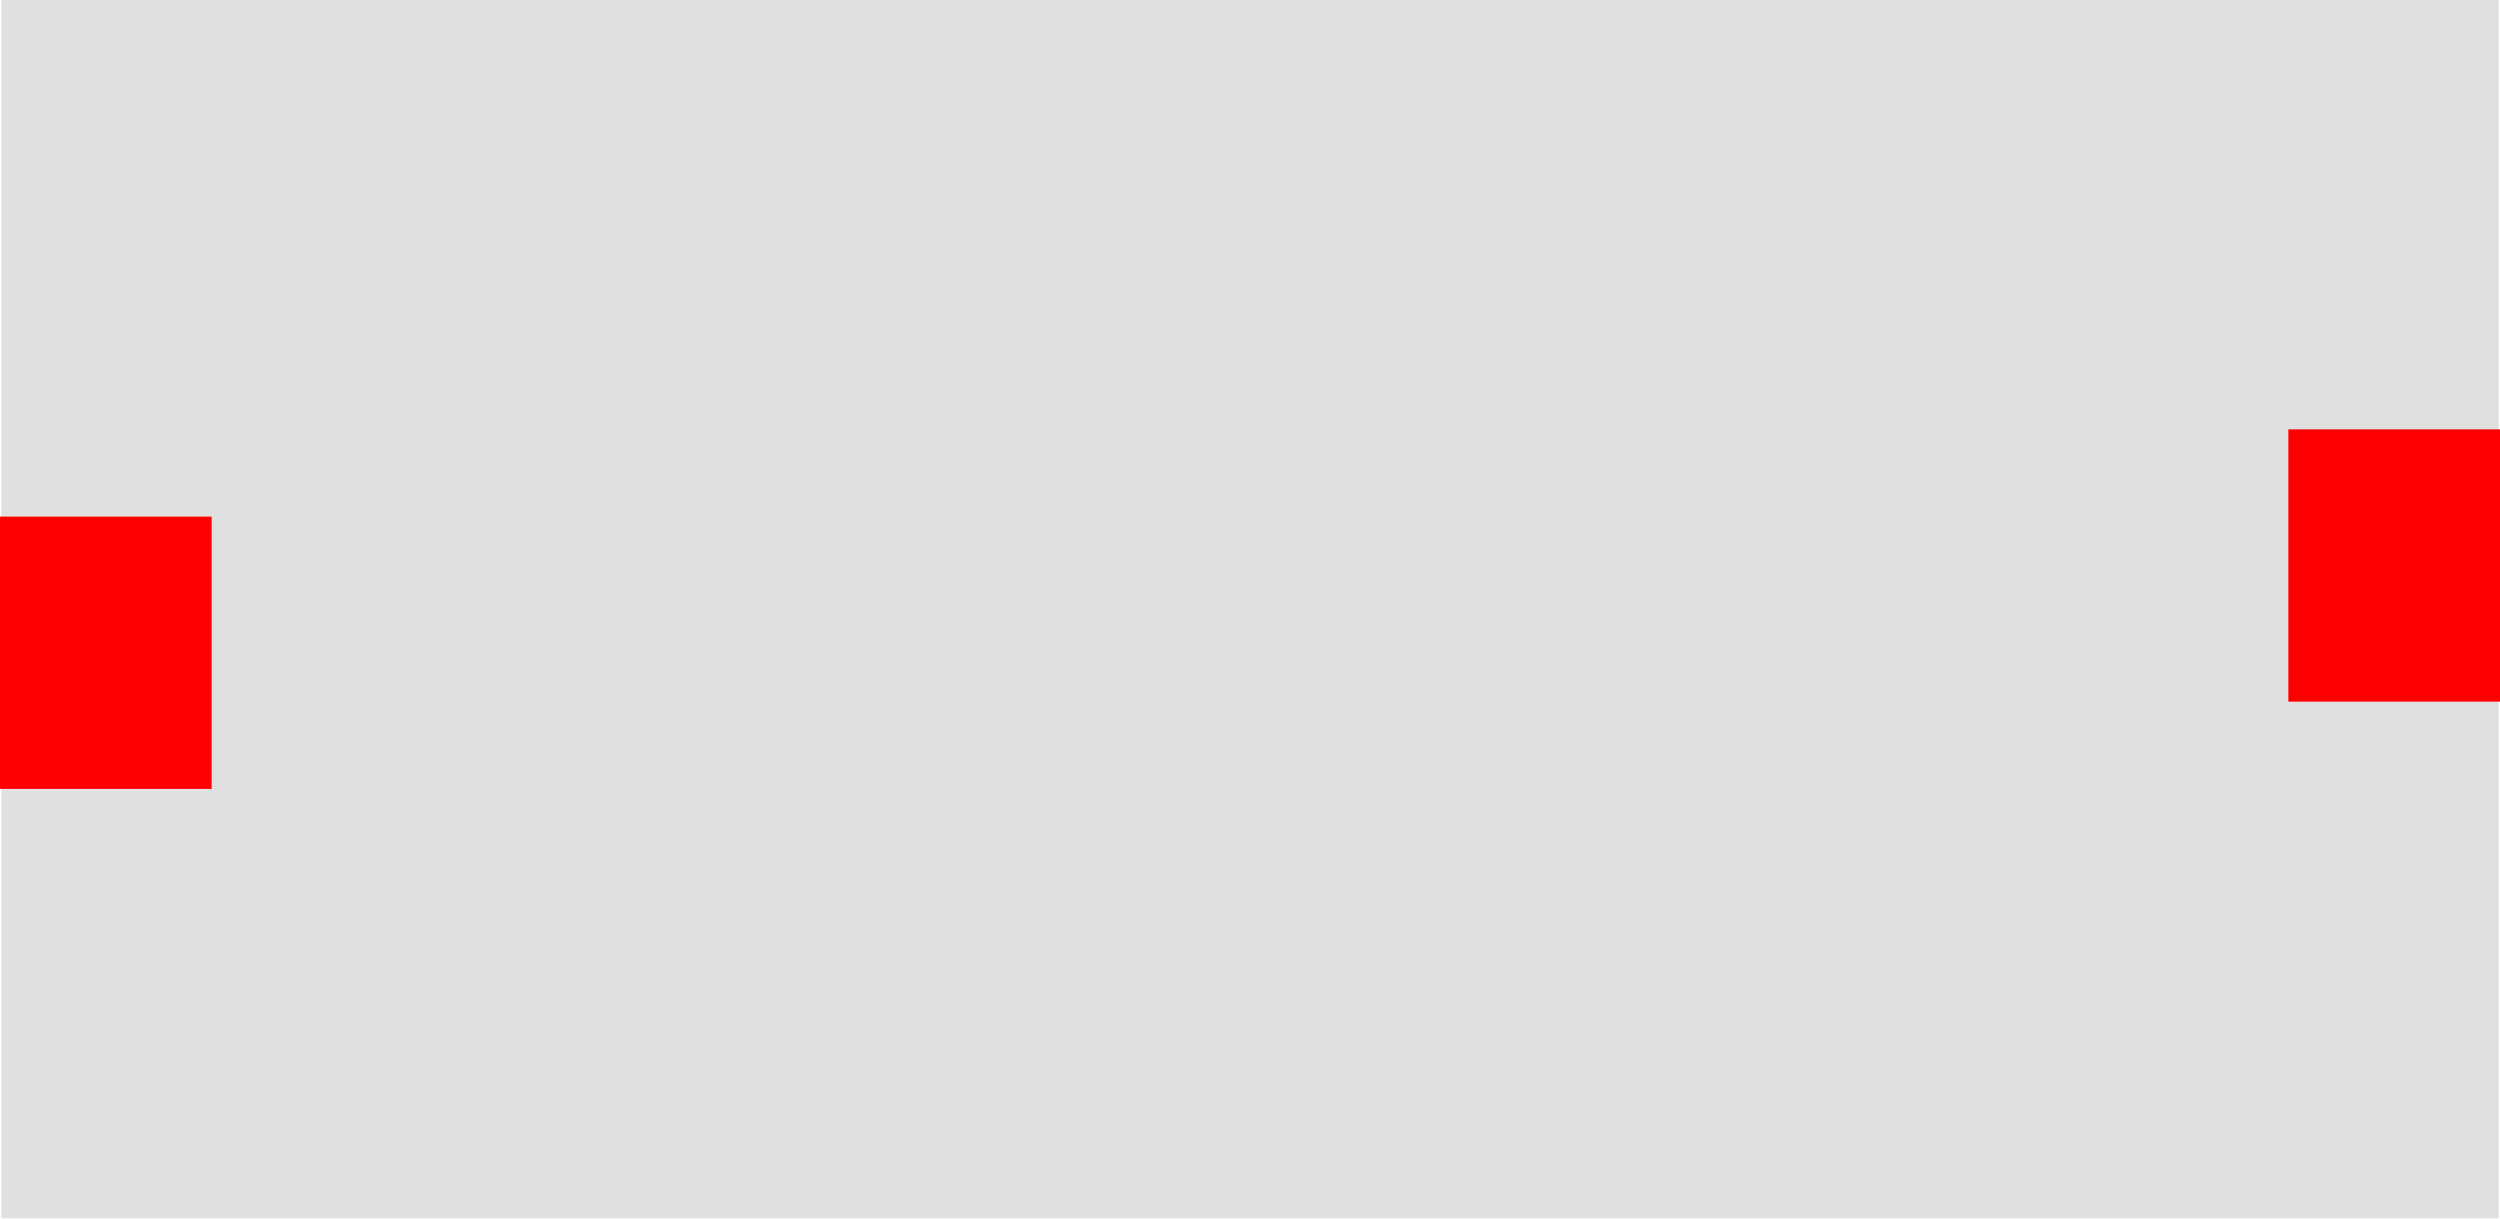
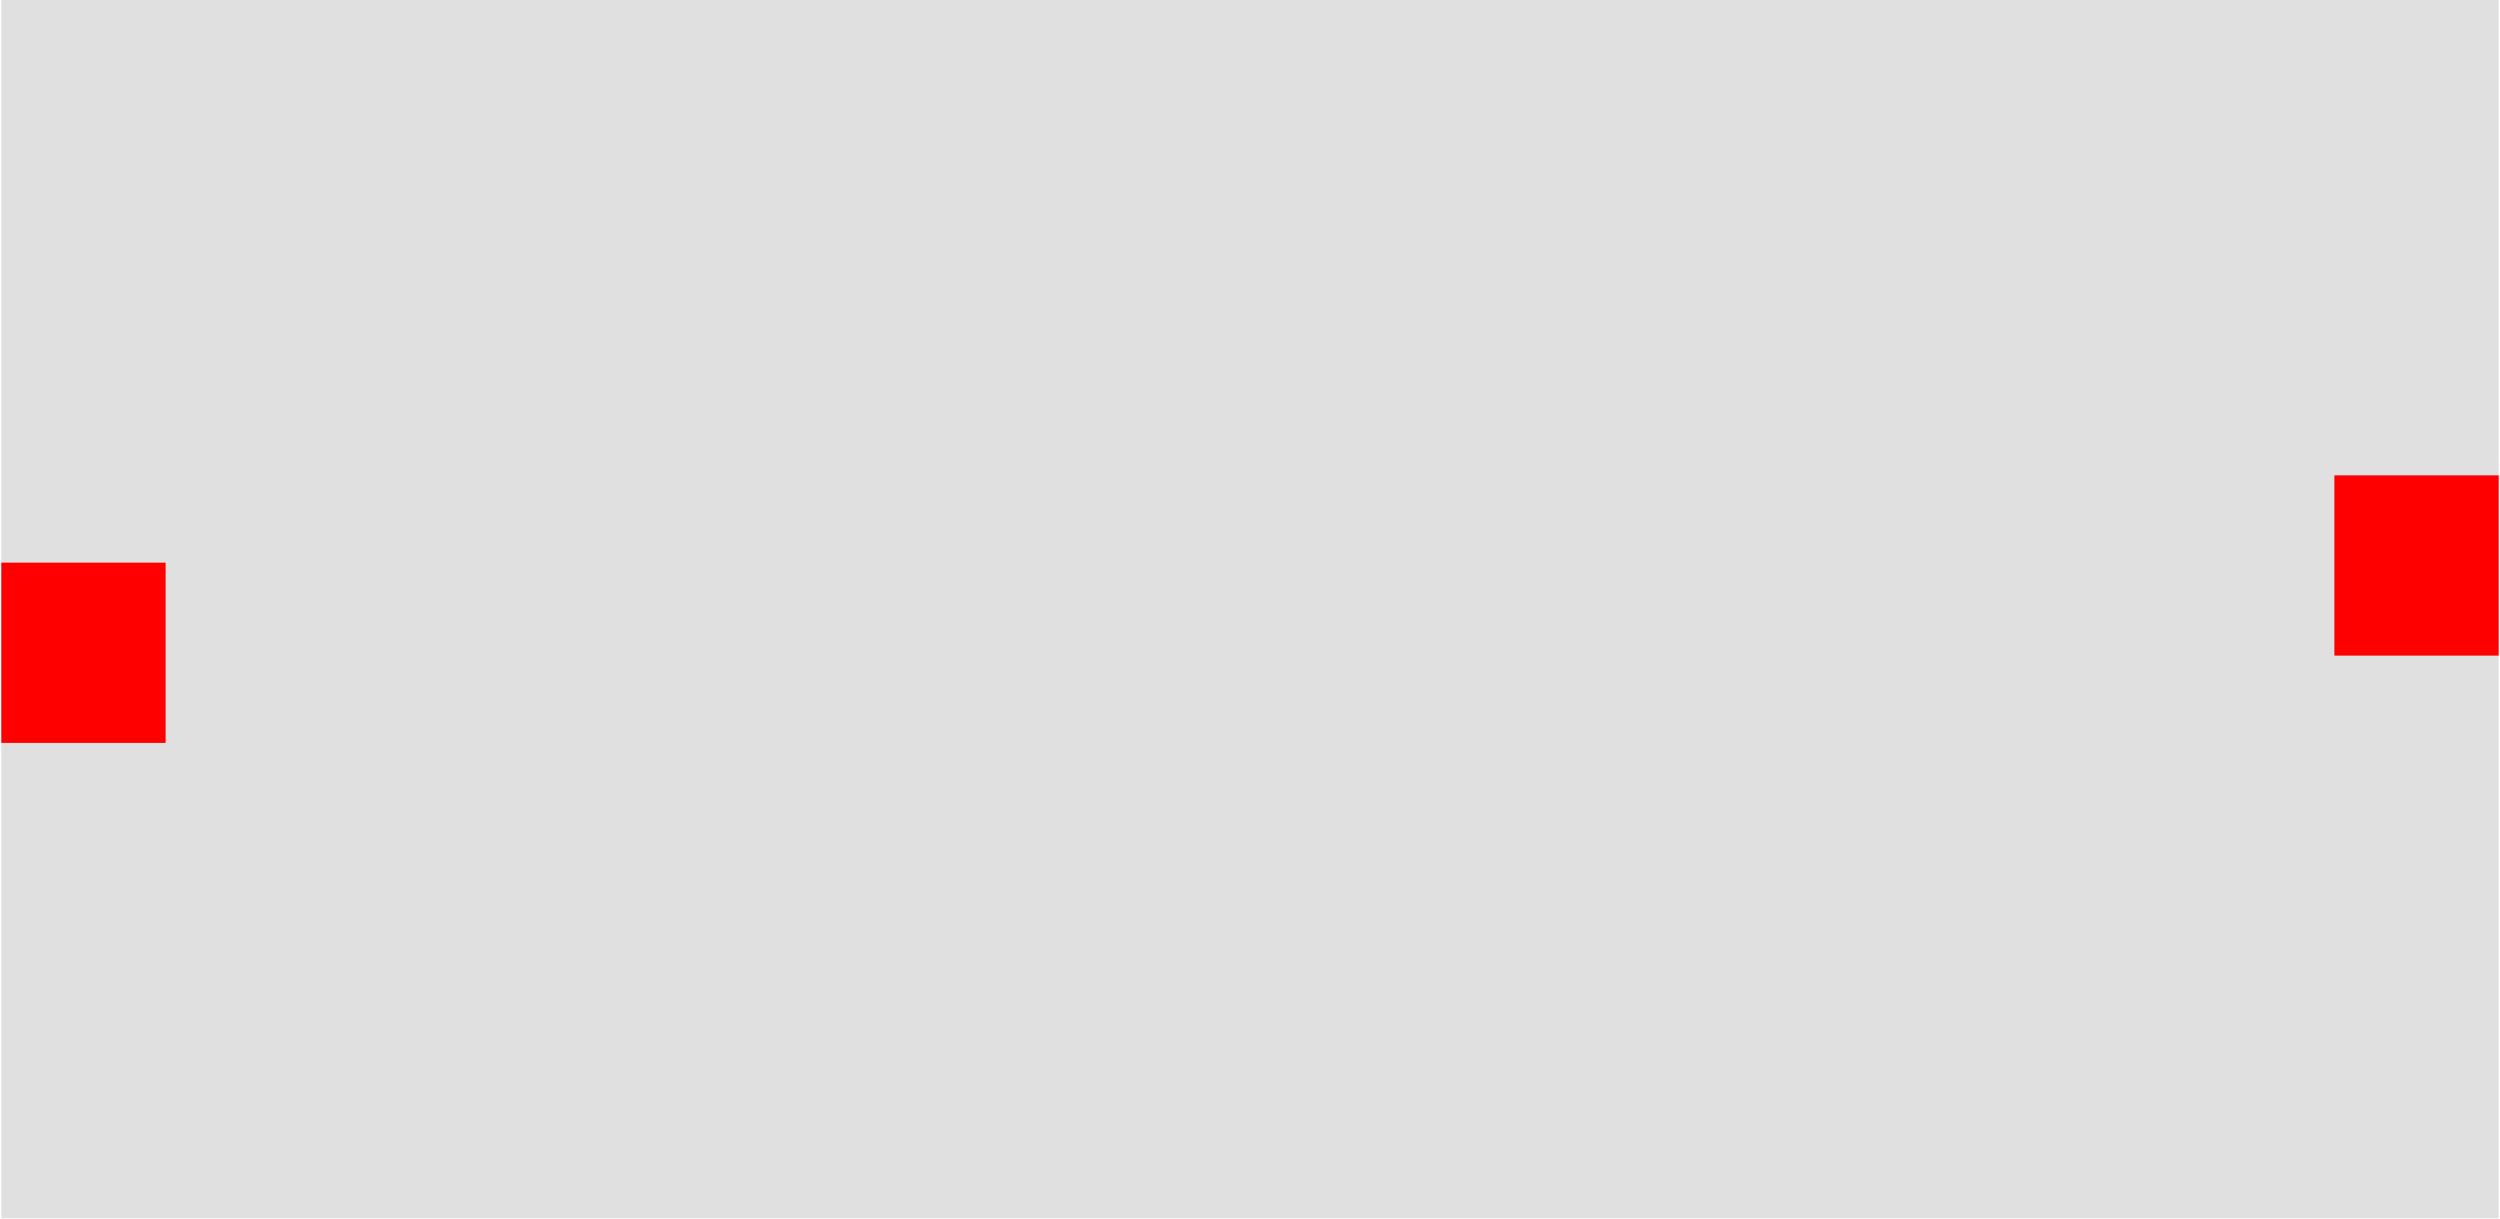
<svg xmlns="http://www.w3.org/2000/svg" width="1654" height="806" viewBox="0 0 1654.1 806.9">
  <rect width="1654.1" height="806.9" fill="#e0e0e0" />
-   <polygon points="-30.48,522.526 139.305,522.526 139.305,342.186 -30.48,342.186" fill="red" />
-   <polygon points="1514.795,464.714 1684.58,464.714 1684.58,284.374 1514.795,284.374" fill="red" />
+   <polygon points="0.0,492.046 108.825,492.046 108.825,372.666 -0.0,372.666" fill="red" />
+   <polygon points="1545.275,434.234 1654.1,434.234 1654.1,314.854 1545.275,314.854" fill="red" />
</svg>
